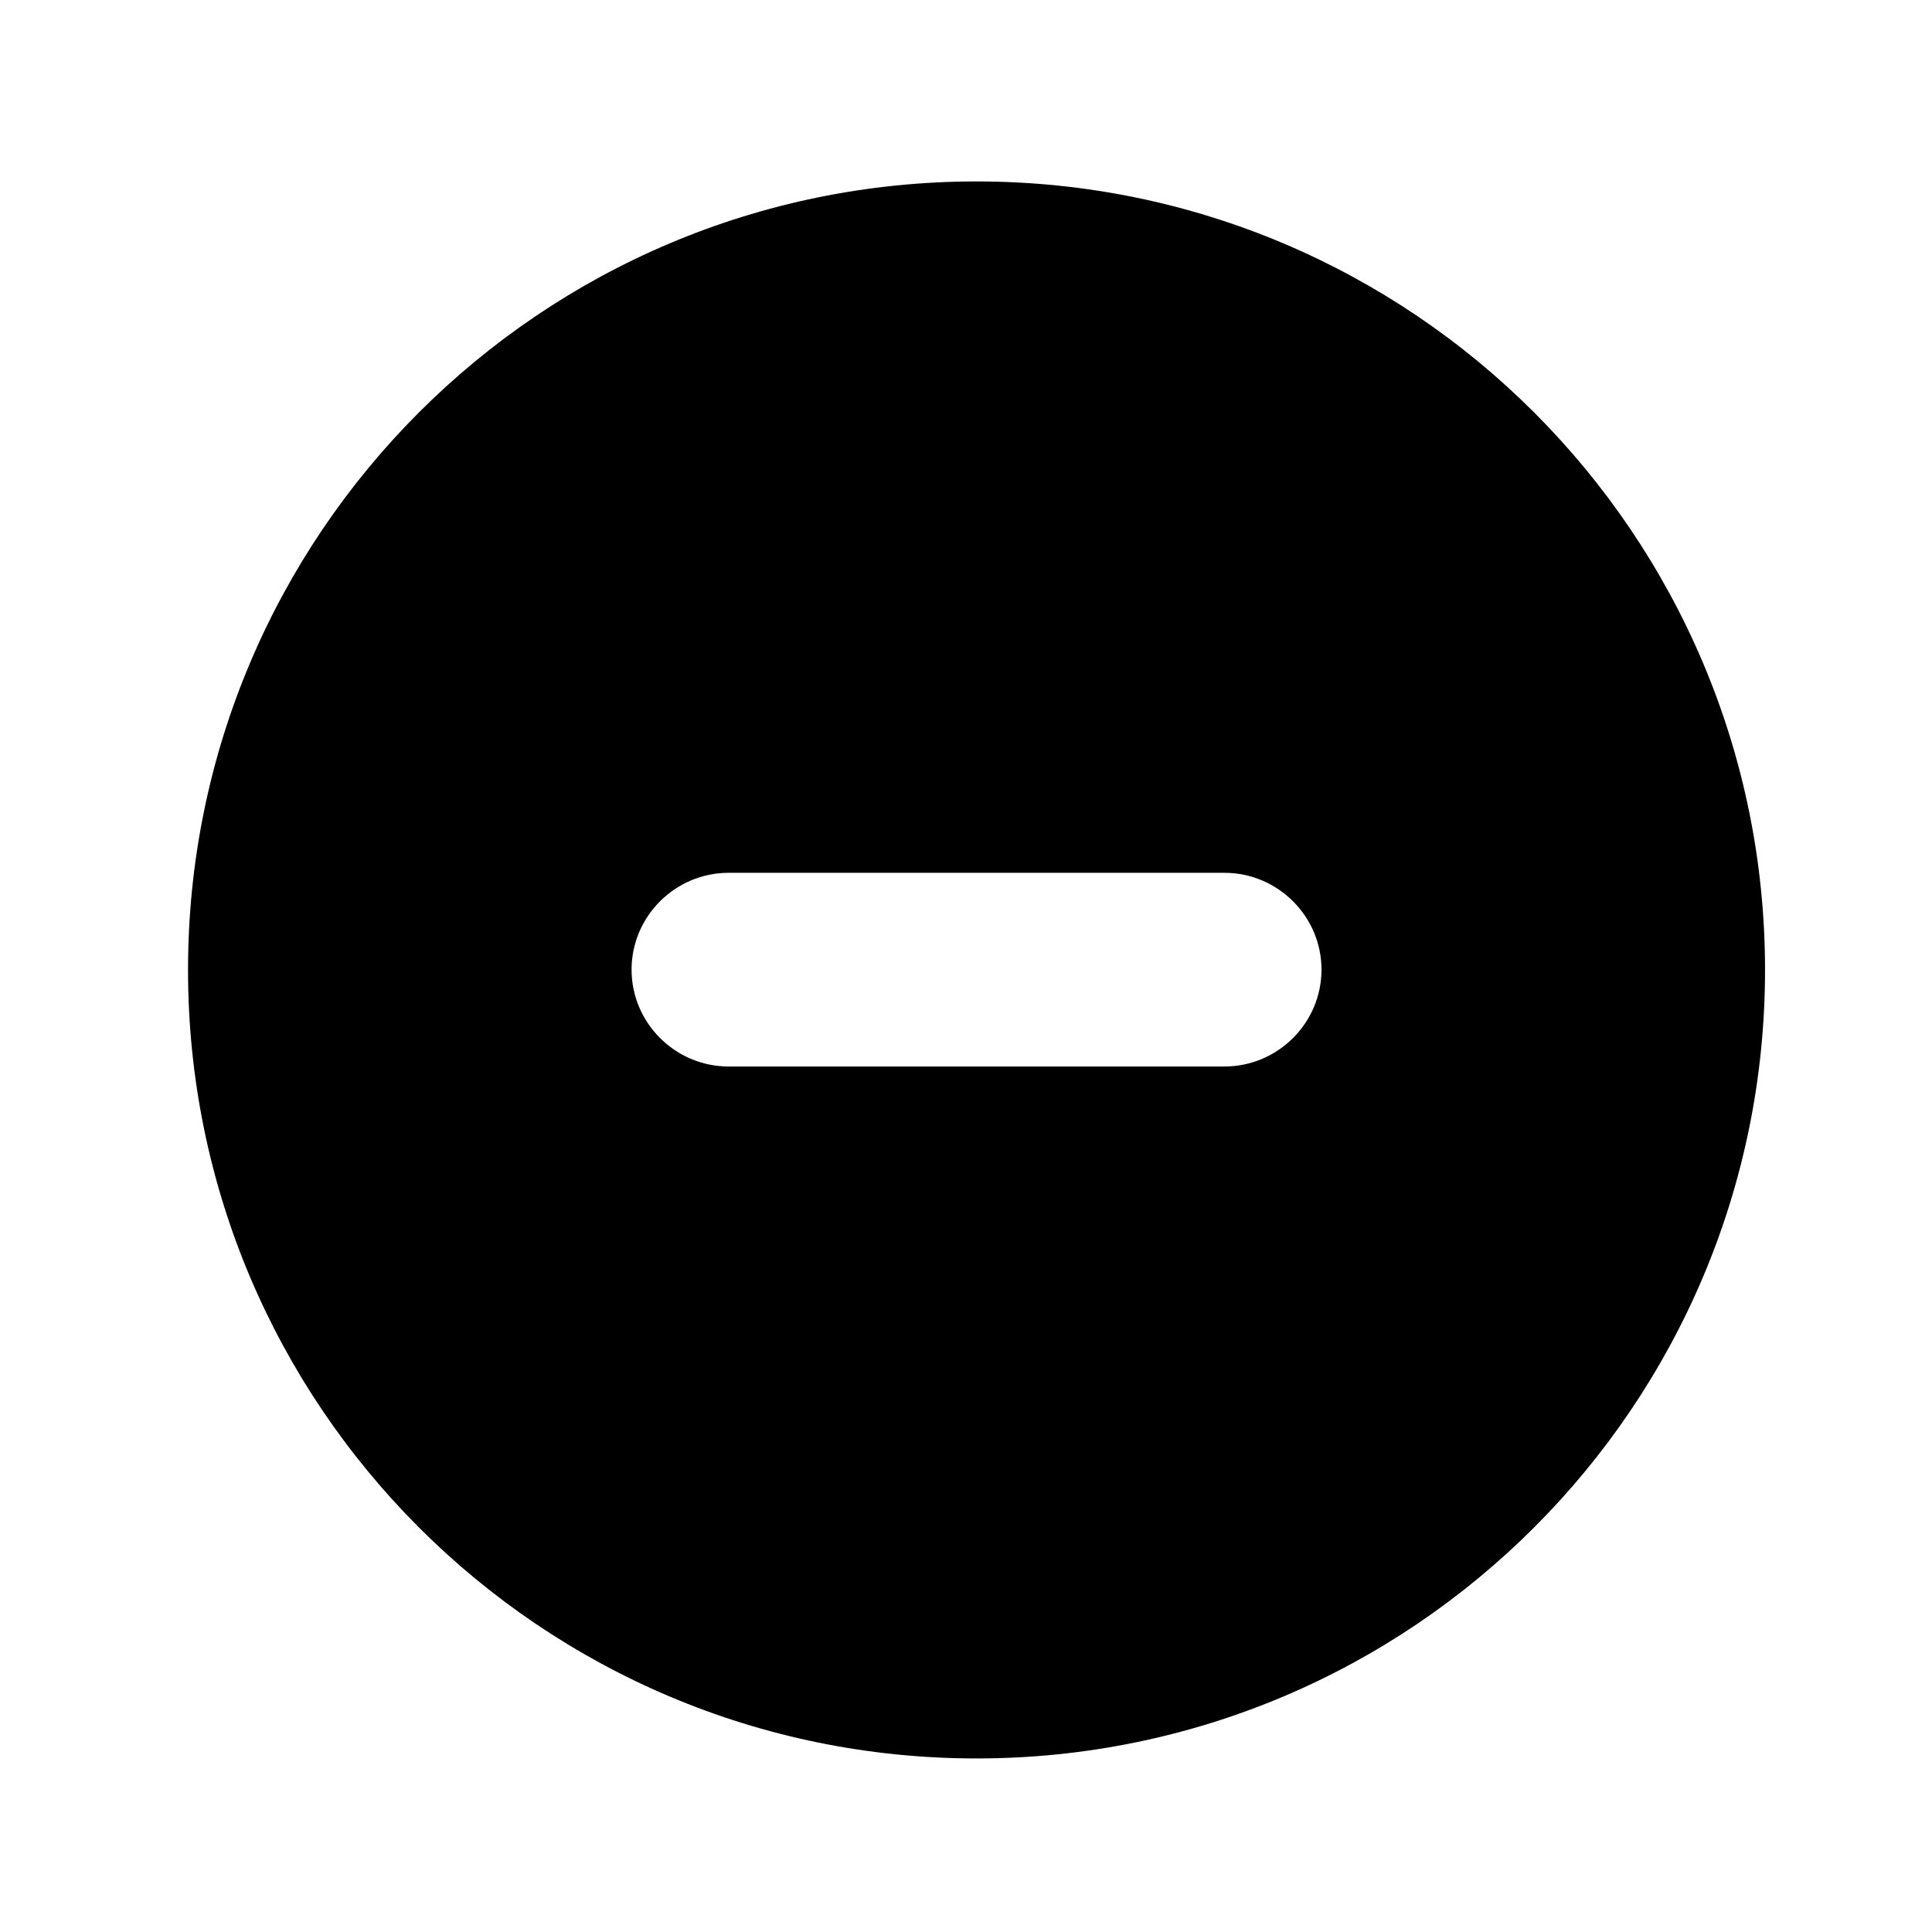
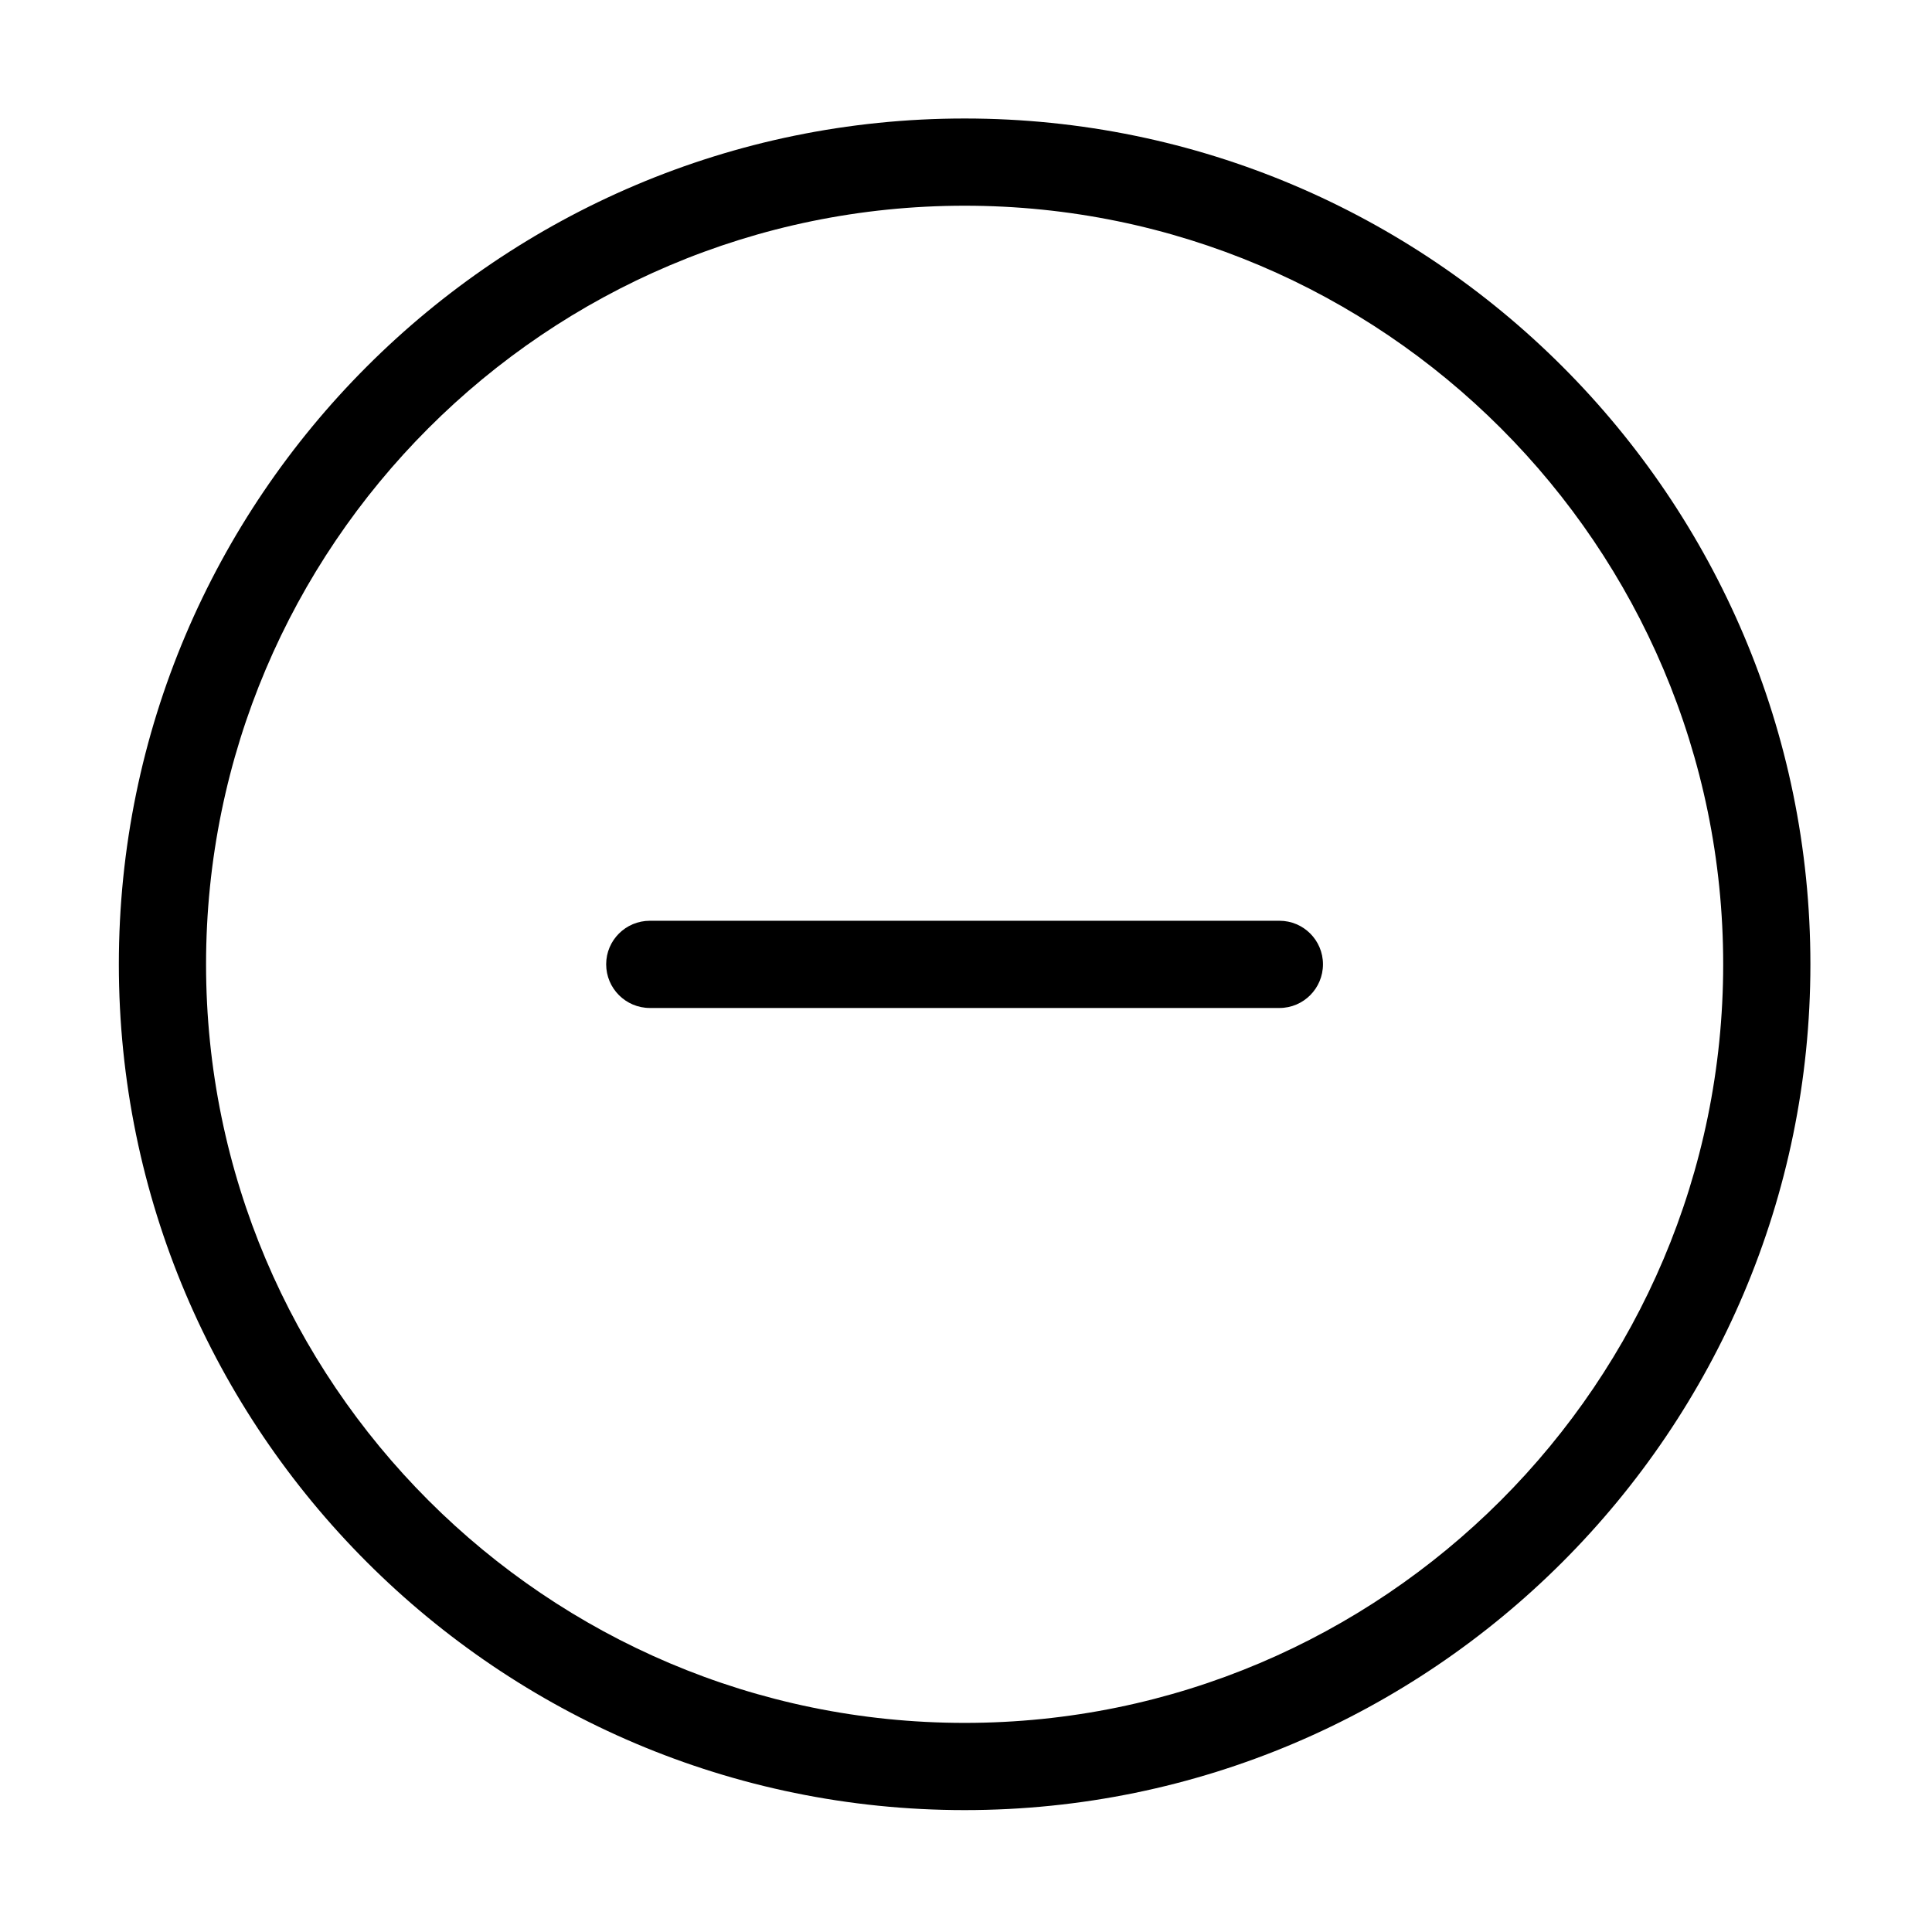
- <svg xmlns="http://www.w3.org/2000/svg" t="1490768958695" class="icon" style="" viewBox="0 0 1024 1024" version="1.1" p-id="9571" width="200" height="200">
+ <svg xmlns="http://www.w3.org/2000/svg" t="1490939547949" class="icon" style="" viewBox="0 0 1024 1024" version="1.1" p-id="2374" width="200" height="200">
  <defs>
    <style type="text/css" />
  </defs>
-   <path d="M517.582 96.167c-230.813 0-417.924 187.111-417.924 417.924s187.111 417.924 417.924 417.924 417.924-187.111 417.924-417.924S748.395 96.167 517.582 96.167zM648.997 565.262l-79.991 0L466.159 565.262l-79.991 0c-28.283 0-51.423-23.097-51.423-51.327 0-28.23 23.14-51.327 51.423-51.327l79.991 0 102.847 0 79.991 0c28.283 0 51.424 23.097 51.424 51.327C700.42 542.165 677.28 565.262 648.997 565.262z" p-id="9572" />
+   <path d="M678.143 534.249 344.448 534.249c-12.786 0-23.164-10.378-23.164-23.163 0-12.733 10.377-23.06 23.164-23.06l333.696 0c12.734 0 23.06 10.327 23.06 23.06C701.204 523.87 690.879 534.249 678.143 534.249z" p-id="2375" />
+   <path d="M511.295 959.392c-247.214 0-448.305-201.09-448.305-448.305 0-247.164 201.091-448.28 448.305-448.28 247.164 0 448.255 201.117 448.255 448.28C959.551 758.302 758.461 959.392 511.295 959.392zM511.295 109.032c-221.747 0-402.081 180.361-402.081 402.055 0 221.696 180.333 402.081 402.081 402.081 221.695 0 402.03-180.383 402.03-402.081C913.326 289.393 732.991 109.032 511.295 109.032z" p-id="2376" />
</svg>
